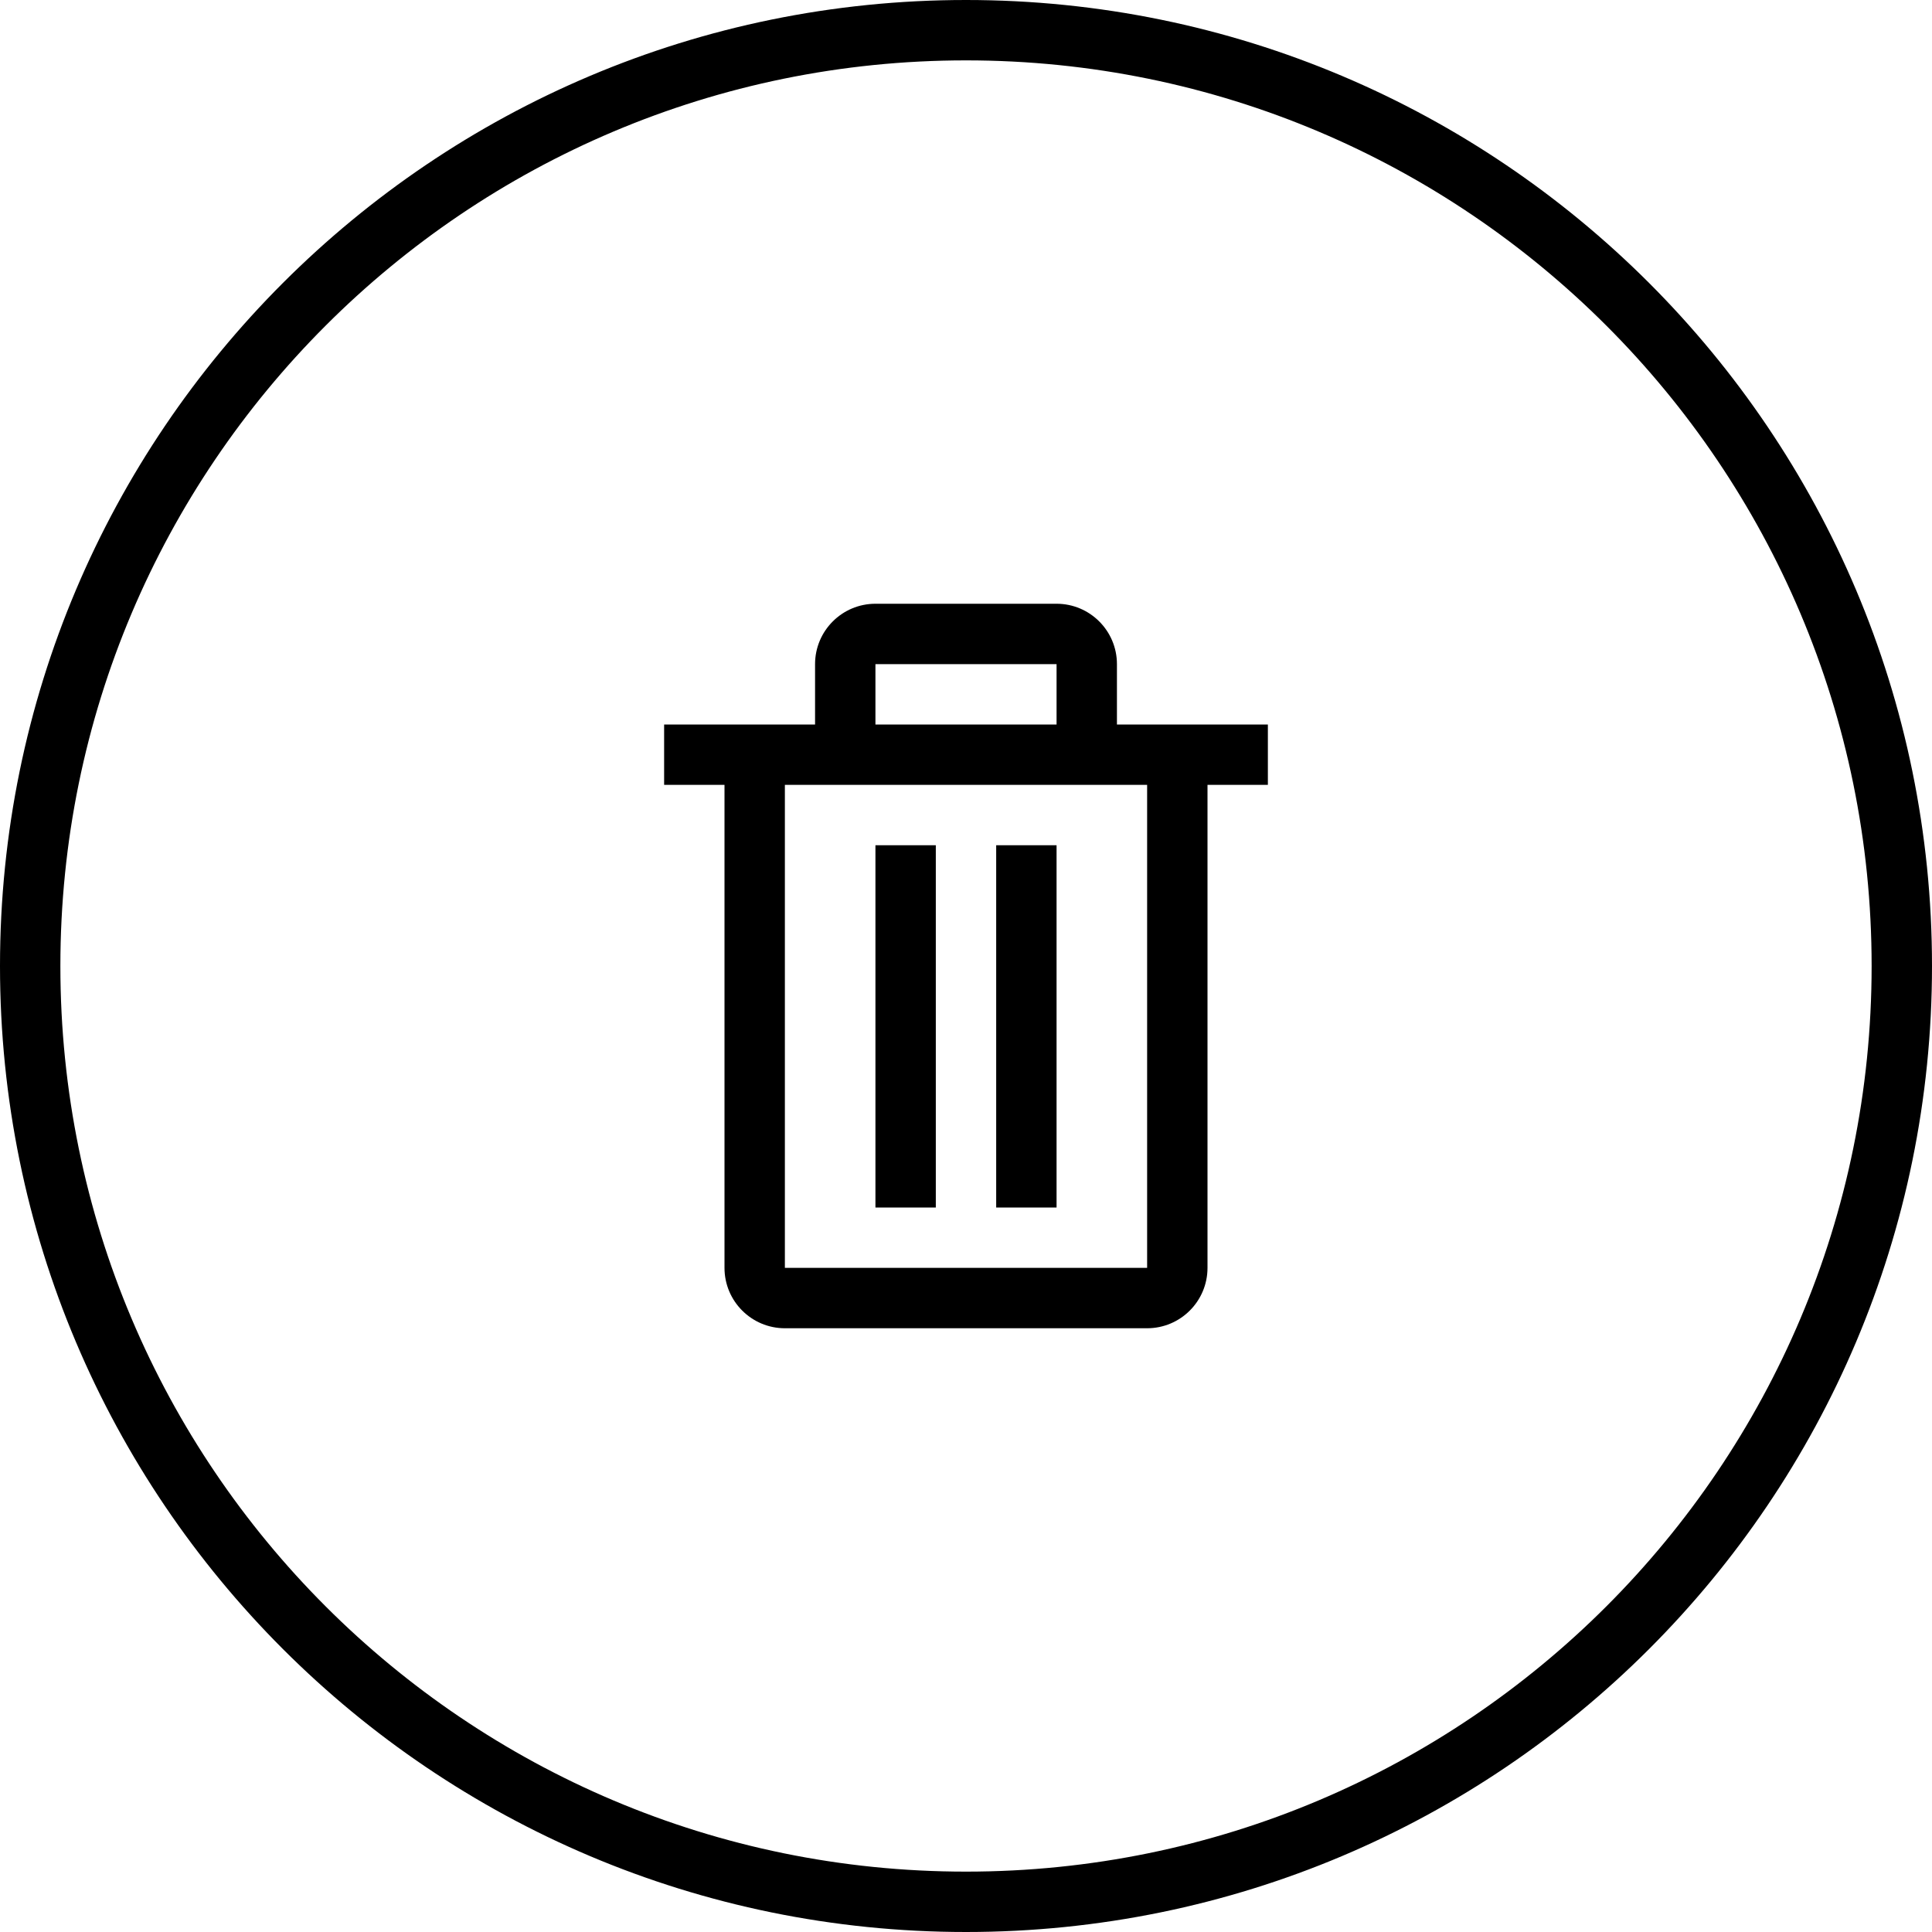
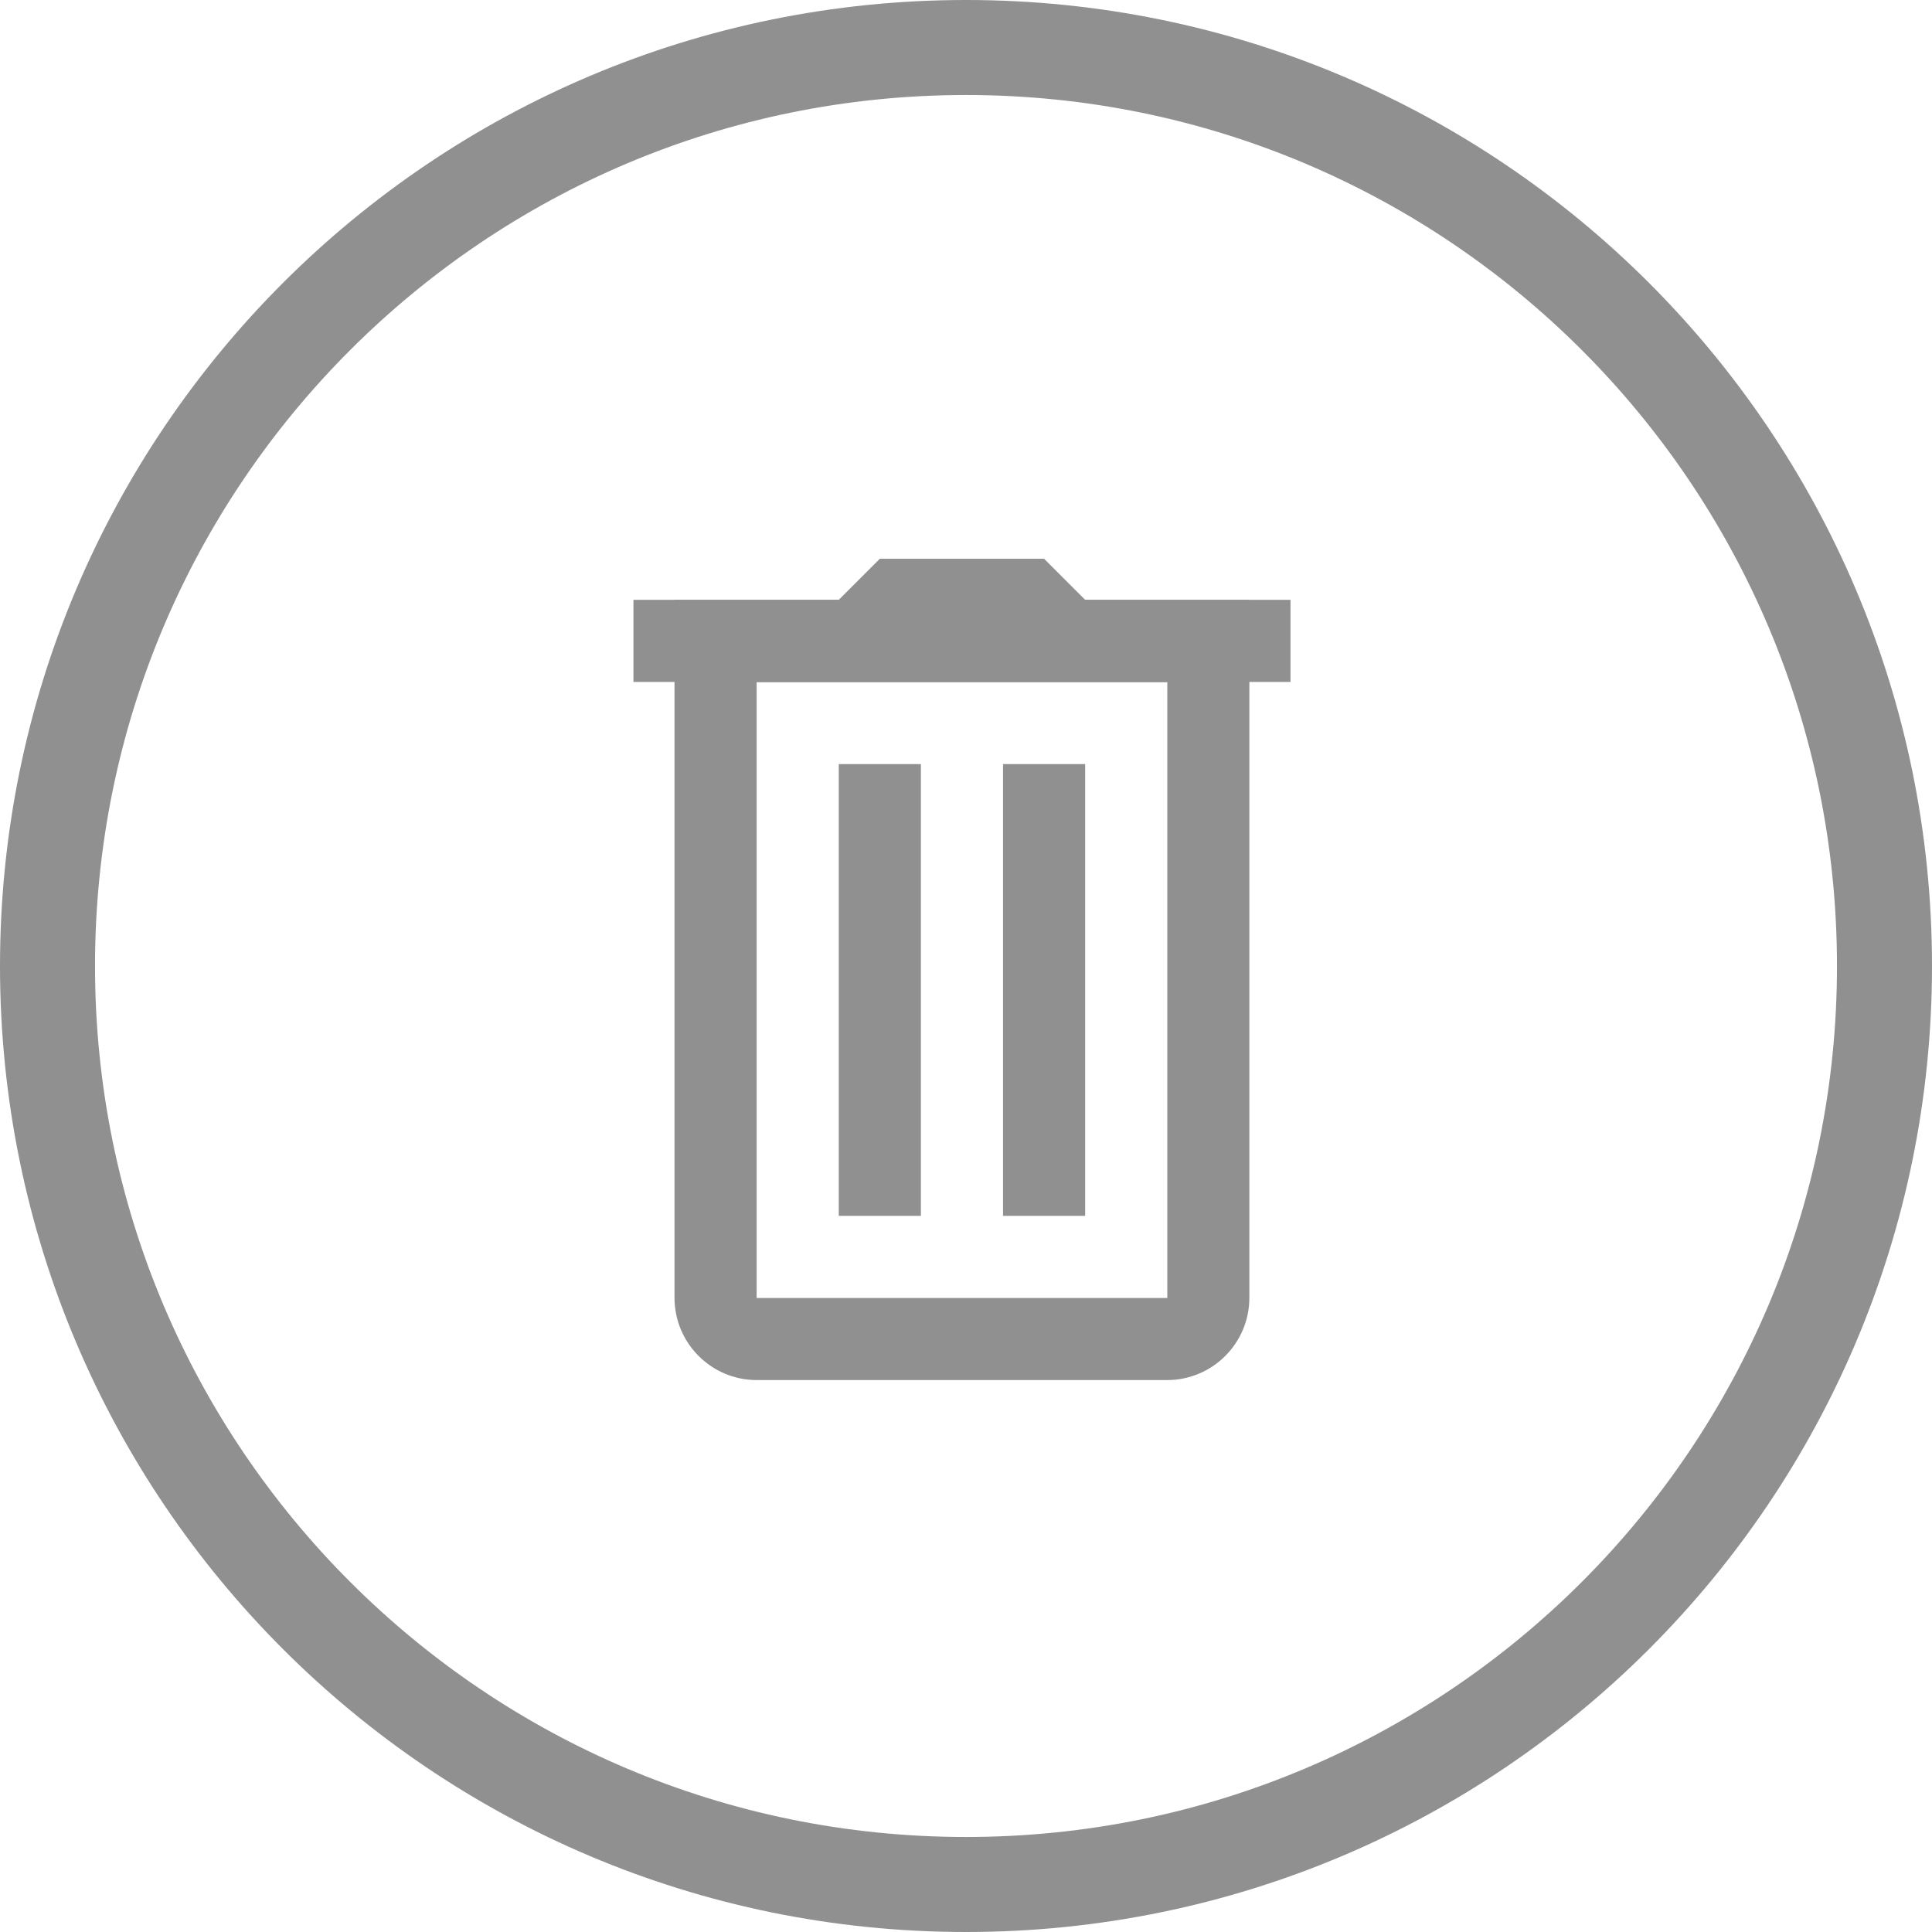
- <svg xmlns="http://www.w3.org/2000/svg" version="1.1" id="Capa_1" x="0px" y="0px" width="64px" height="64px" viewBox="0 0 64 64" style="enable-background:new 0 0 64 64;" xml:space="preserve">
-   <g>
-     <g>
-       <g id="circle_63_">
-         <g>
-           <path d="M32,0C14.327,0,0,14.327,0,32s14.327,32,32,32s32-14.327,32-32S49.673,0,32,0z M32,62C15.432,62,2,48.568,2,32      C2,15.432,15.432,2,32,2c16.568,0,30,13.432,30,30C62,48.568,48.568,62,32,62z" />
-         </g>
-       </g>
-       <g id="Rectangle_2_copy">
-         <g>
-           <path d="M37,24v-2c0-1.104-0.896-2-2-2h-6c-1.104,0-2,0.896-2,2v2h-5v2h2v16c0,1.104,0.896,2,2,2h12c1.104,0,2-0.896,2-2V26h2      v-2H37z M29,22h6v2h-6V22z M38,42H26V26h12V42z M31,28h-2v12h2V28z M35,28h-2v12h2V28z" />
-         </g>
-       </g>
-     </g>
+ <svg xmlns="http://www.w3.org/2000/svg" id="TrashIcon" width="122" height="122" viewBox="0 0 122 122">
+   <g id="icons8-trash_1_" data-name="icons8-trash (1)" transform="translate(36 33.284)">
+     <path id="Path_655" data-name="Path 655" d="M6,4H37.119V48.085H6Z" transform="translate(3.186 3.186)" fill="none" />
+     <path id="Path_656" data-name="Path 656" d="M22.152,41.9H16.966V13.373h5.186Zm10.373,0H27.339V13.373h5.186ZM4,3H45.491V8.186H4Z" transform="translate(0 1.593)" fill="#909090" />
+     <path id="Path_657" data-name="Path 657" d="M32.932,9.78,25.152,2H14.78L7,9.78Z" transform="translate(4.78)" fill="#909090" />
+     <path id="Path_658" data-name="Path 658" d="M36.119,52.271H10.186A5.2,5.2,0,0,1,5,47.085V3H41.3V47.085A5.2,5.2,0,0,1,36.119,52.271ZM10.186,8.186v38.9H36.119V8.186Z" transform="translate(1.593 1.593)" fill="#909090" />
  </g>
-   <g>
- </g>
-   <g>
- </g>
-   <g>
- </g>
-   <g>
- </g>
-   <g>
- </g>
-   <g>
- </g>
-   <g>
- </g>
-   <g>
- </g>
-   <g>
- </g>
-   <g>
- </g>
-   <g>
- </g>
-   <g>
- </g>
-   <g>
- </g>
-   <g>
- </g>
-   <g>
- </g>
+   <g id="Ellipse_15" data-name="Ellipse 15" fill="none" stroke="#909090" stroke-width="6">
+     <circle cx="61" cy="61" r="61" stroke="none" />
+     <circle cx="61" cy="61" r="58" fill="none" />
+   </g>
</svg>
